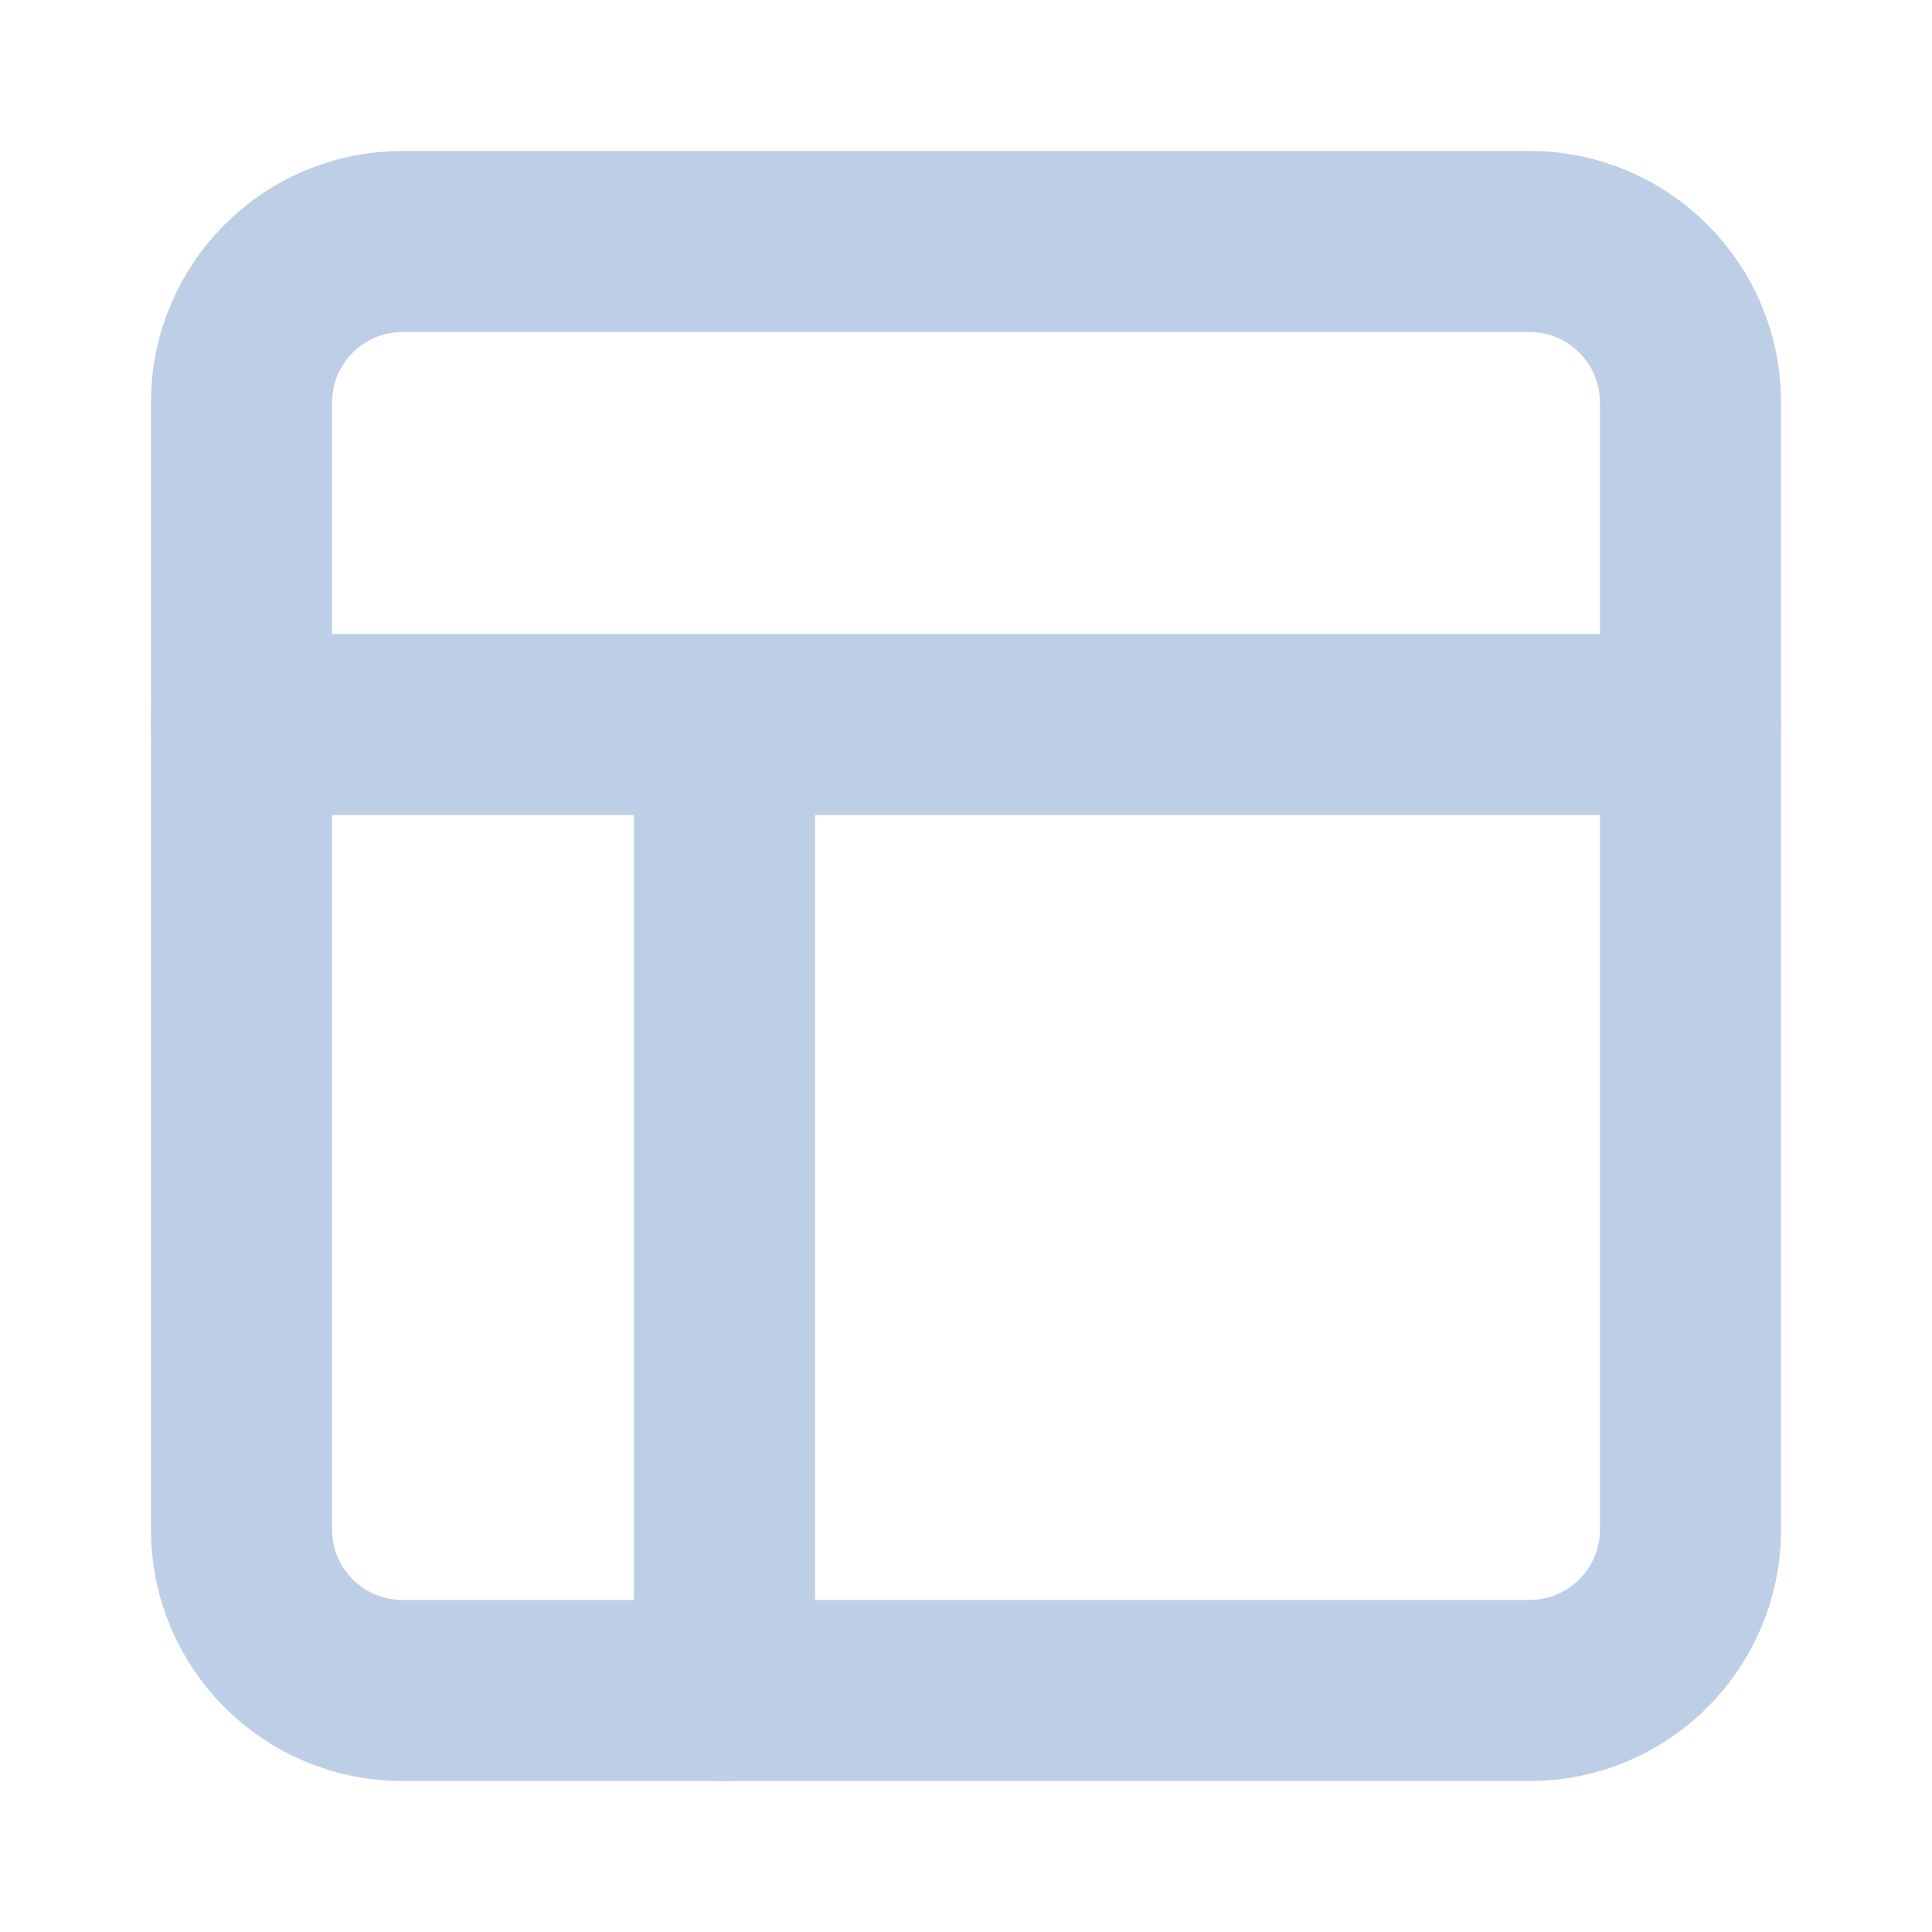
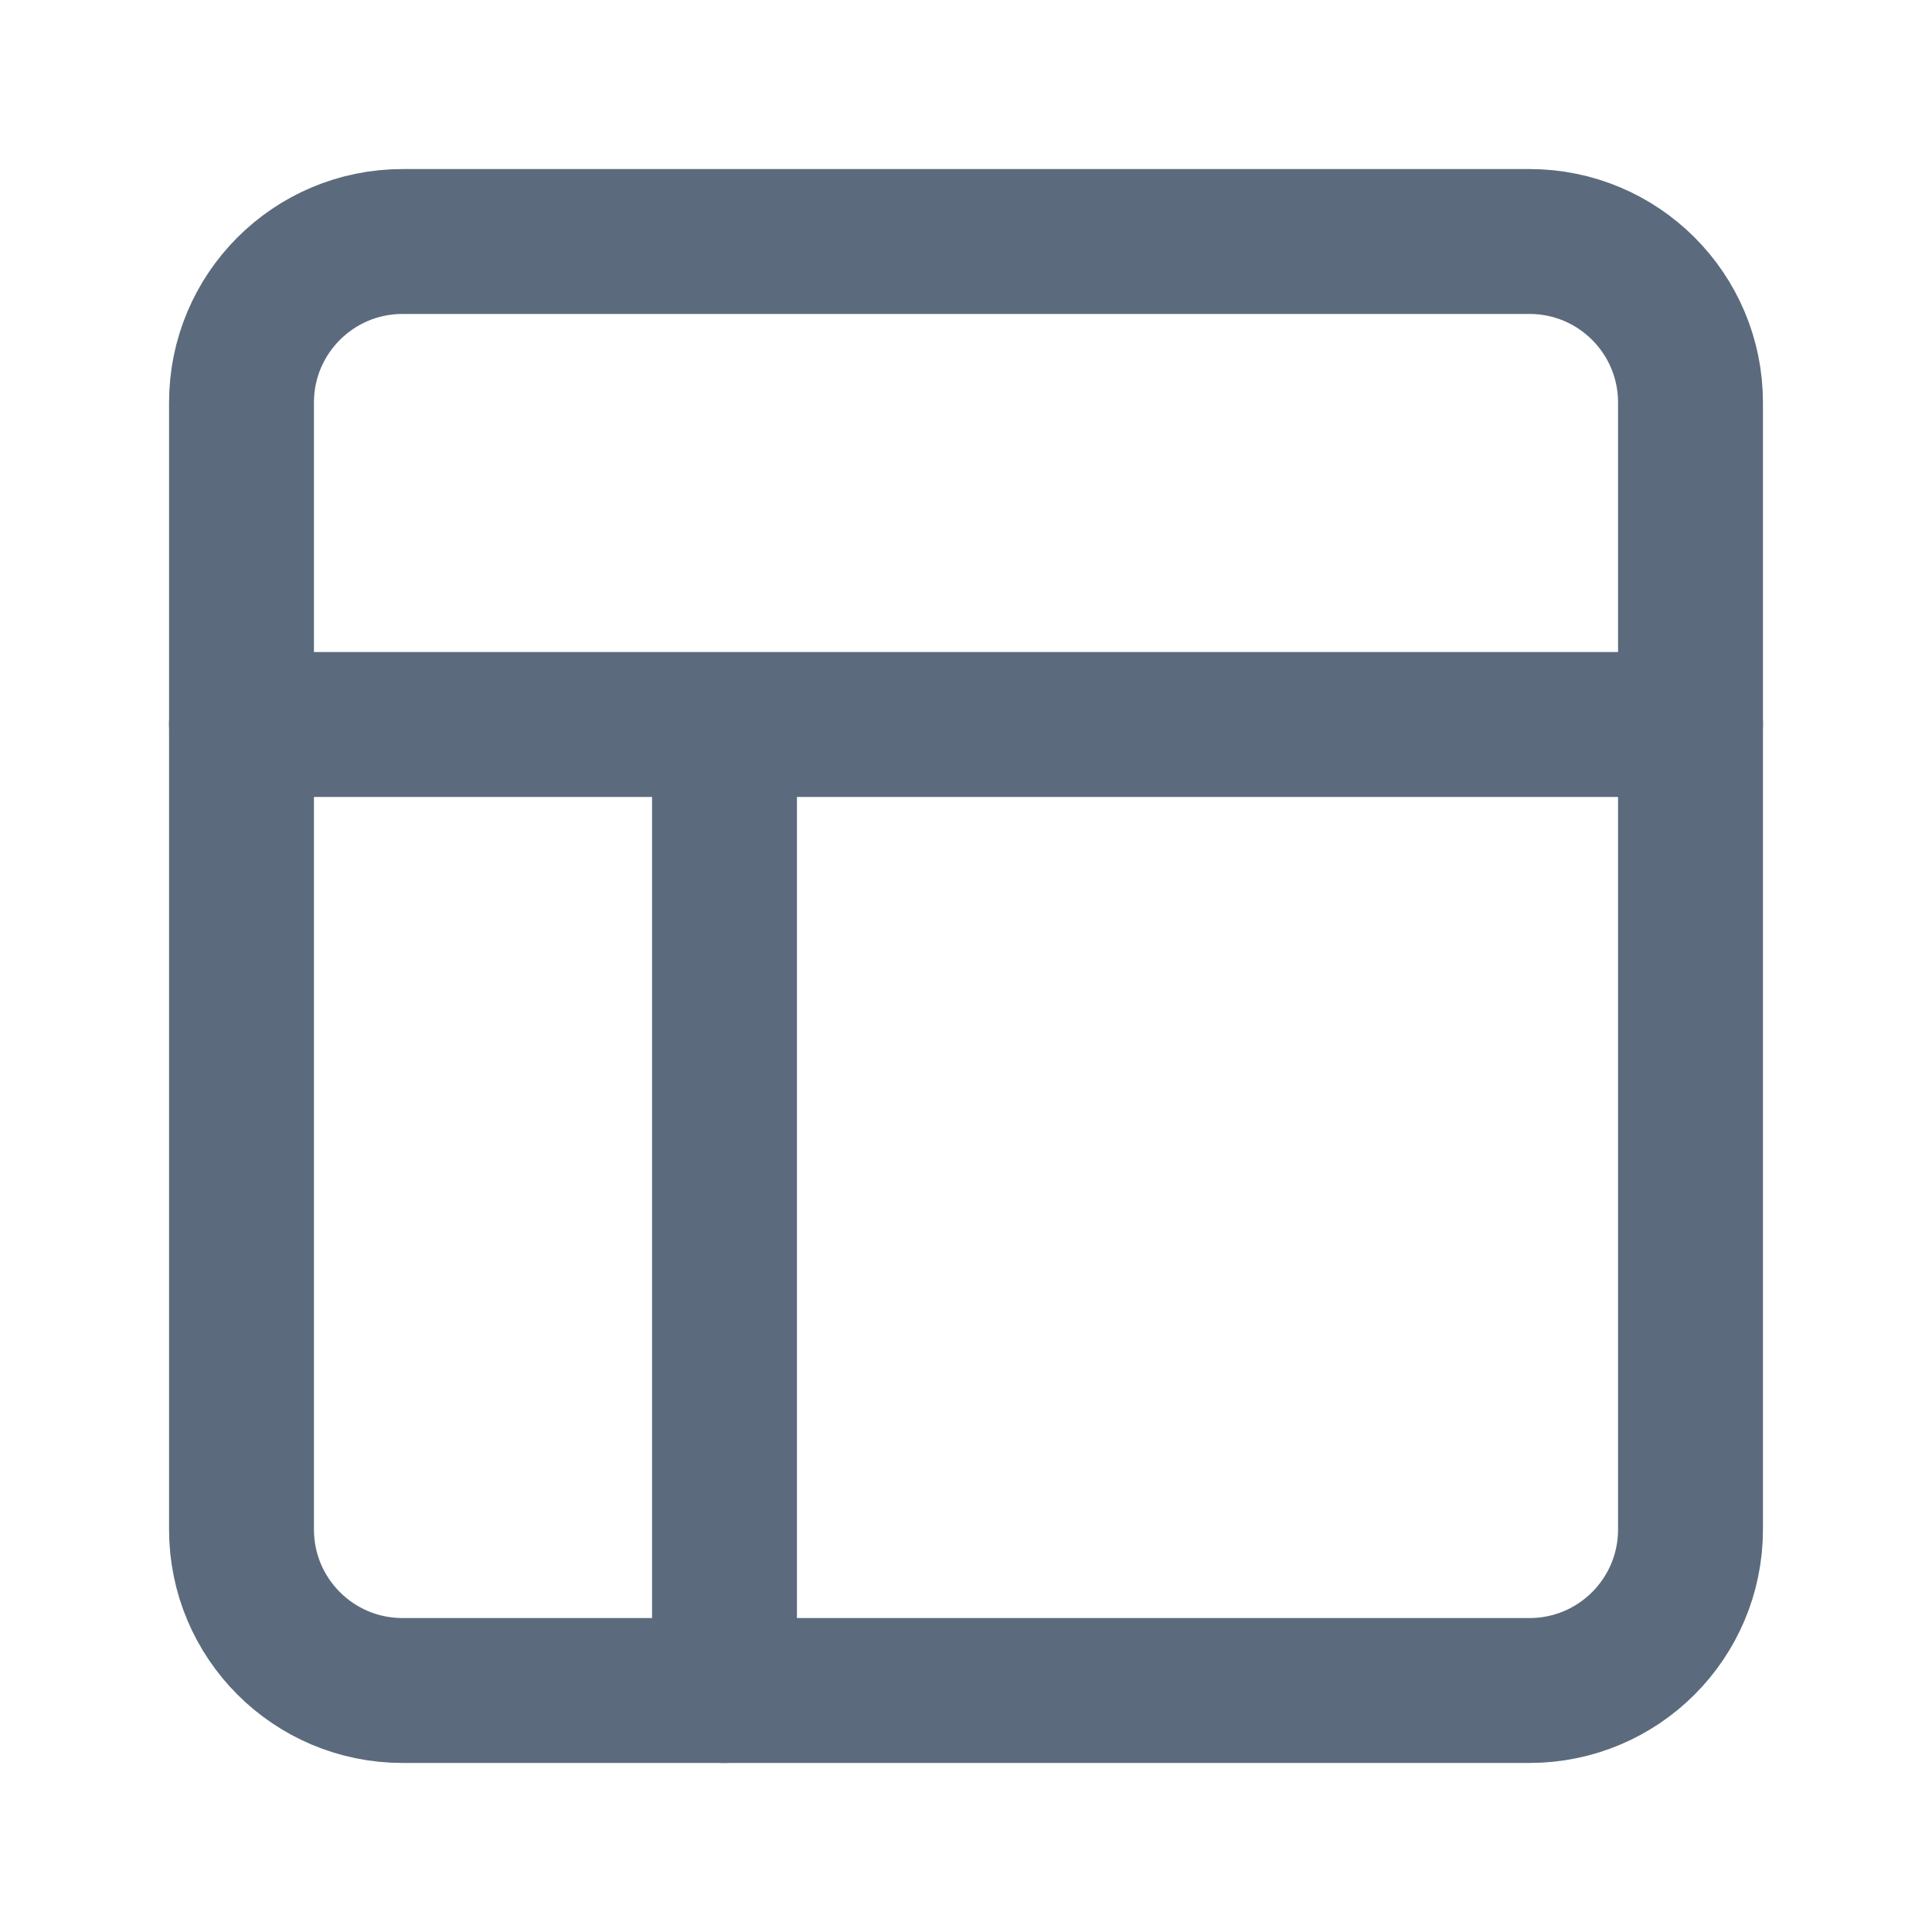
- <svg xmlns="http://www.w3.org/2000/svg" preserveAspectRatio="none" overflow="visible" style="display: block;" width="16" height="16" viewBox="0 0 16 16" fill="none">
-   <g id="Icon">
-     <path id="Vector" d="M3.333 2H12.667C13.403 2 14 2.597 14 3.333V12.667C14 13.403 13.403 14 12.667 14H3.333C2.597 14 2 13.403 2 12.667V3.333C2 2.597 2.597 2 3.333 2Z" stroke-width="1.5" stroke-linecap="round" stroke-linejoin="round" stroke="#BDCFE6" />
-     <path id="Vector_2" d="M2 6H6M6 6H14M6 6V14" stroke-width="1.5" stroke-linecap="round" stroke-linejoin="round" stroke="#BDCFE6" />
+ <svg xmlns="http://www.w3.org/2000/svg" preserveAspectRatio="none" overflow="visible" style="display: block;" width="20" height="20" viewBox="0 0 20 20" fill="none">
+   <g id="icon/layout">
+     <path id="Vector" d="M4.167 2.5H15.833C16.754 2.5 17.5 3.246 17.5 4.167V15.833C17.5 16.754 16.754 17.5 15.833 17.5H4.167C3.246 17.5 2.5 16.754 2.5 15.833V4.167C2.5 3.246 3.246 2.5 4.167 2.5Z" stroke-width="1.5" stroke-linecap="round" stroke-linejoin="round" stroke="#5B6B7D" />
+     <path id="Vector_2" d="M2.5 7.5H7.5M7.5 7.5H17.5M7.5 7.5V17.5" stroke-width="1.5" stroke-linecap="round" stroke-linejoin="round" stroke="#5B6B7D" />
  </g>
</svg>
